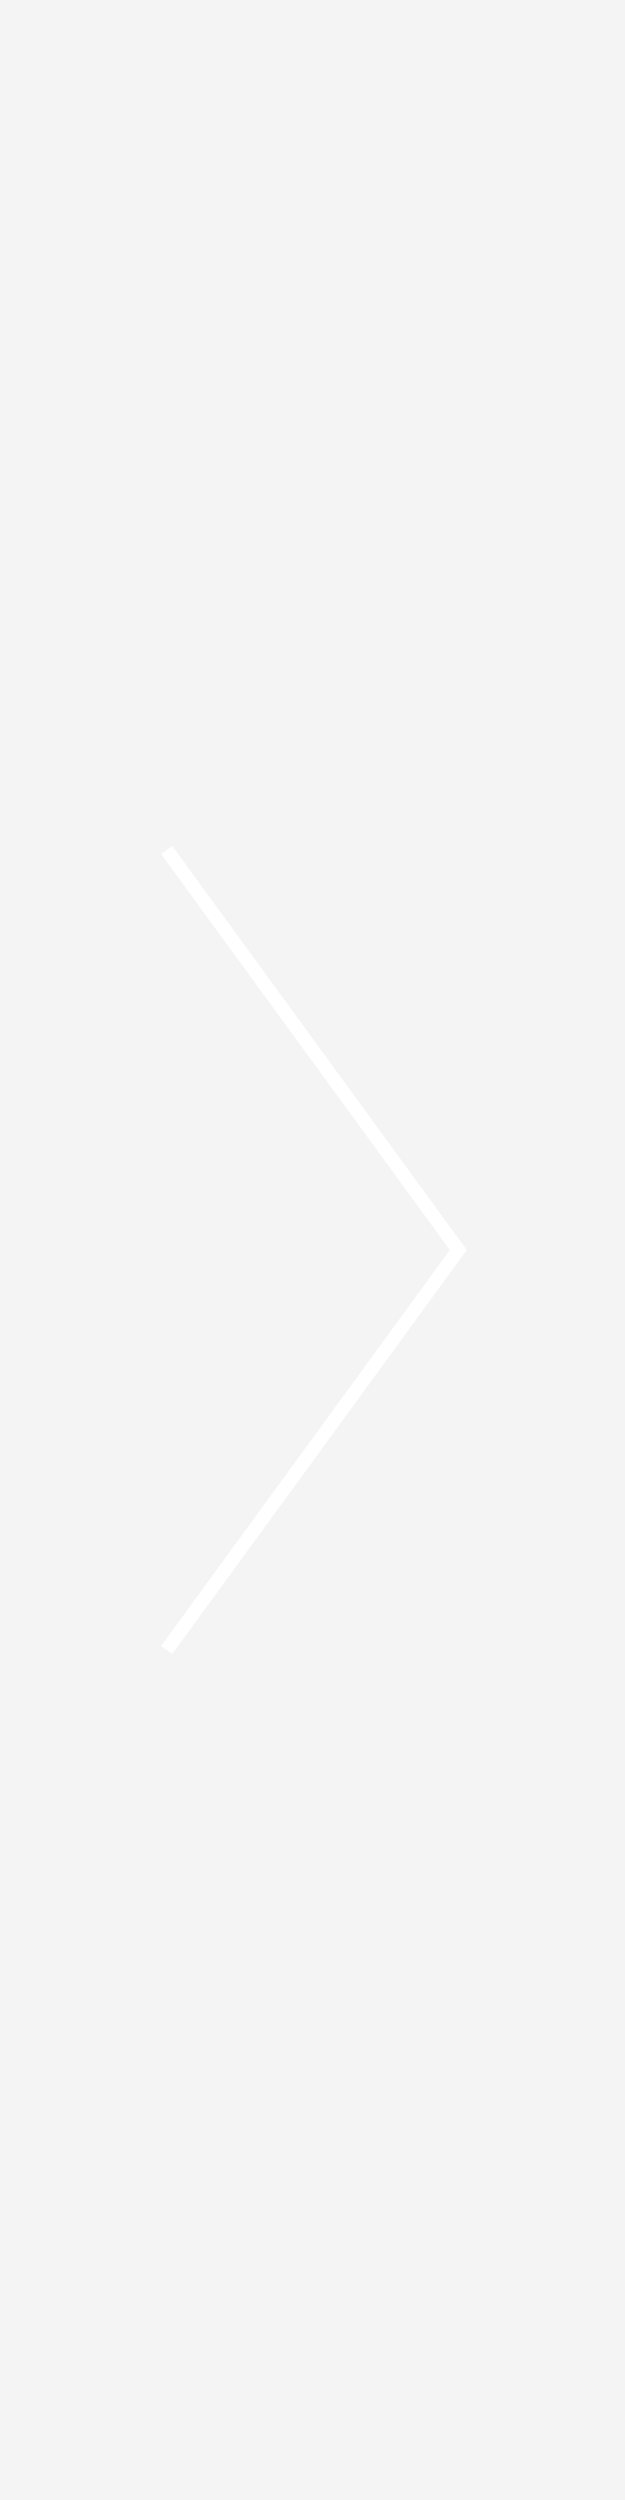
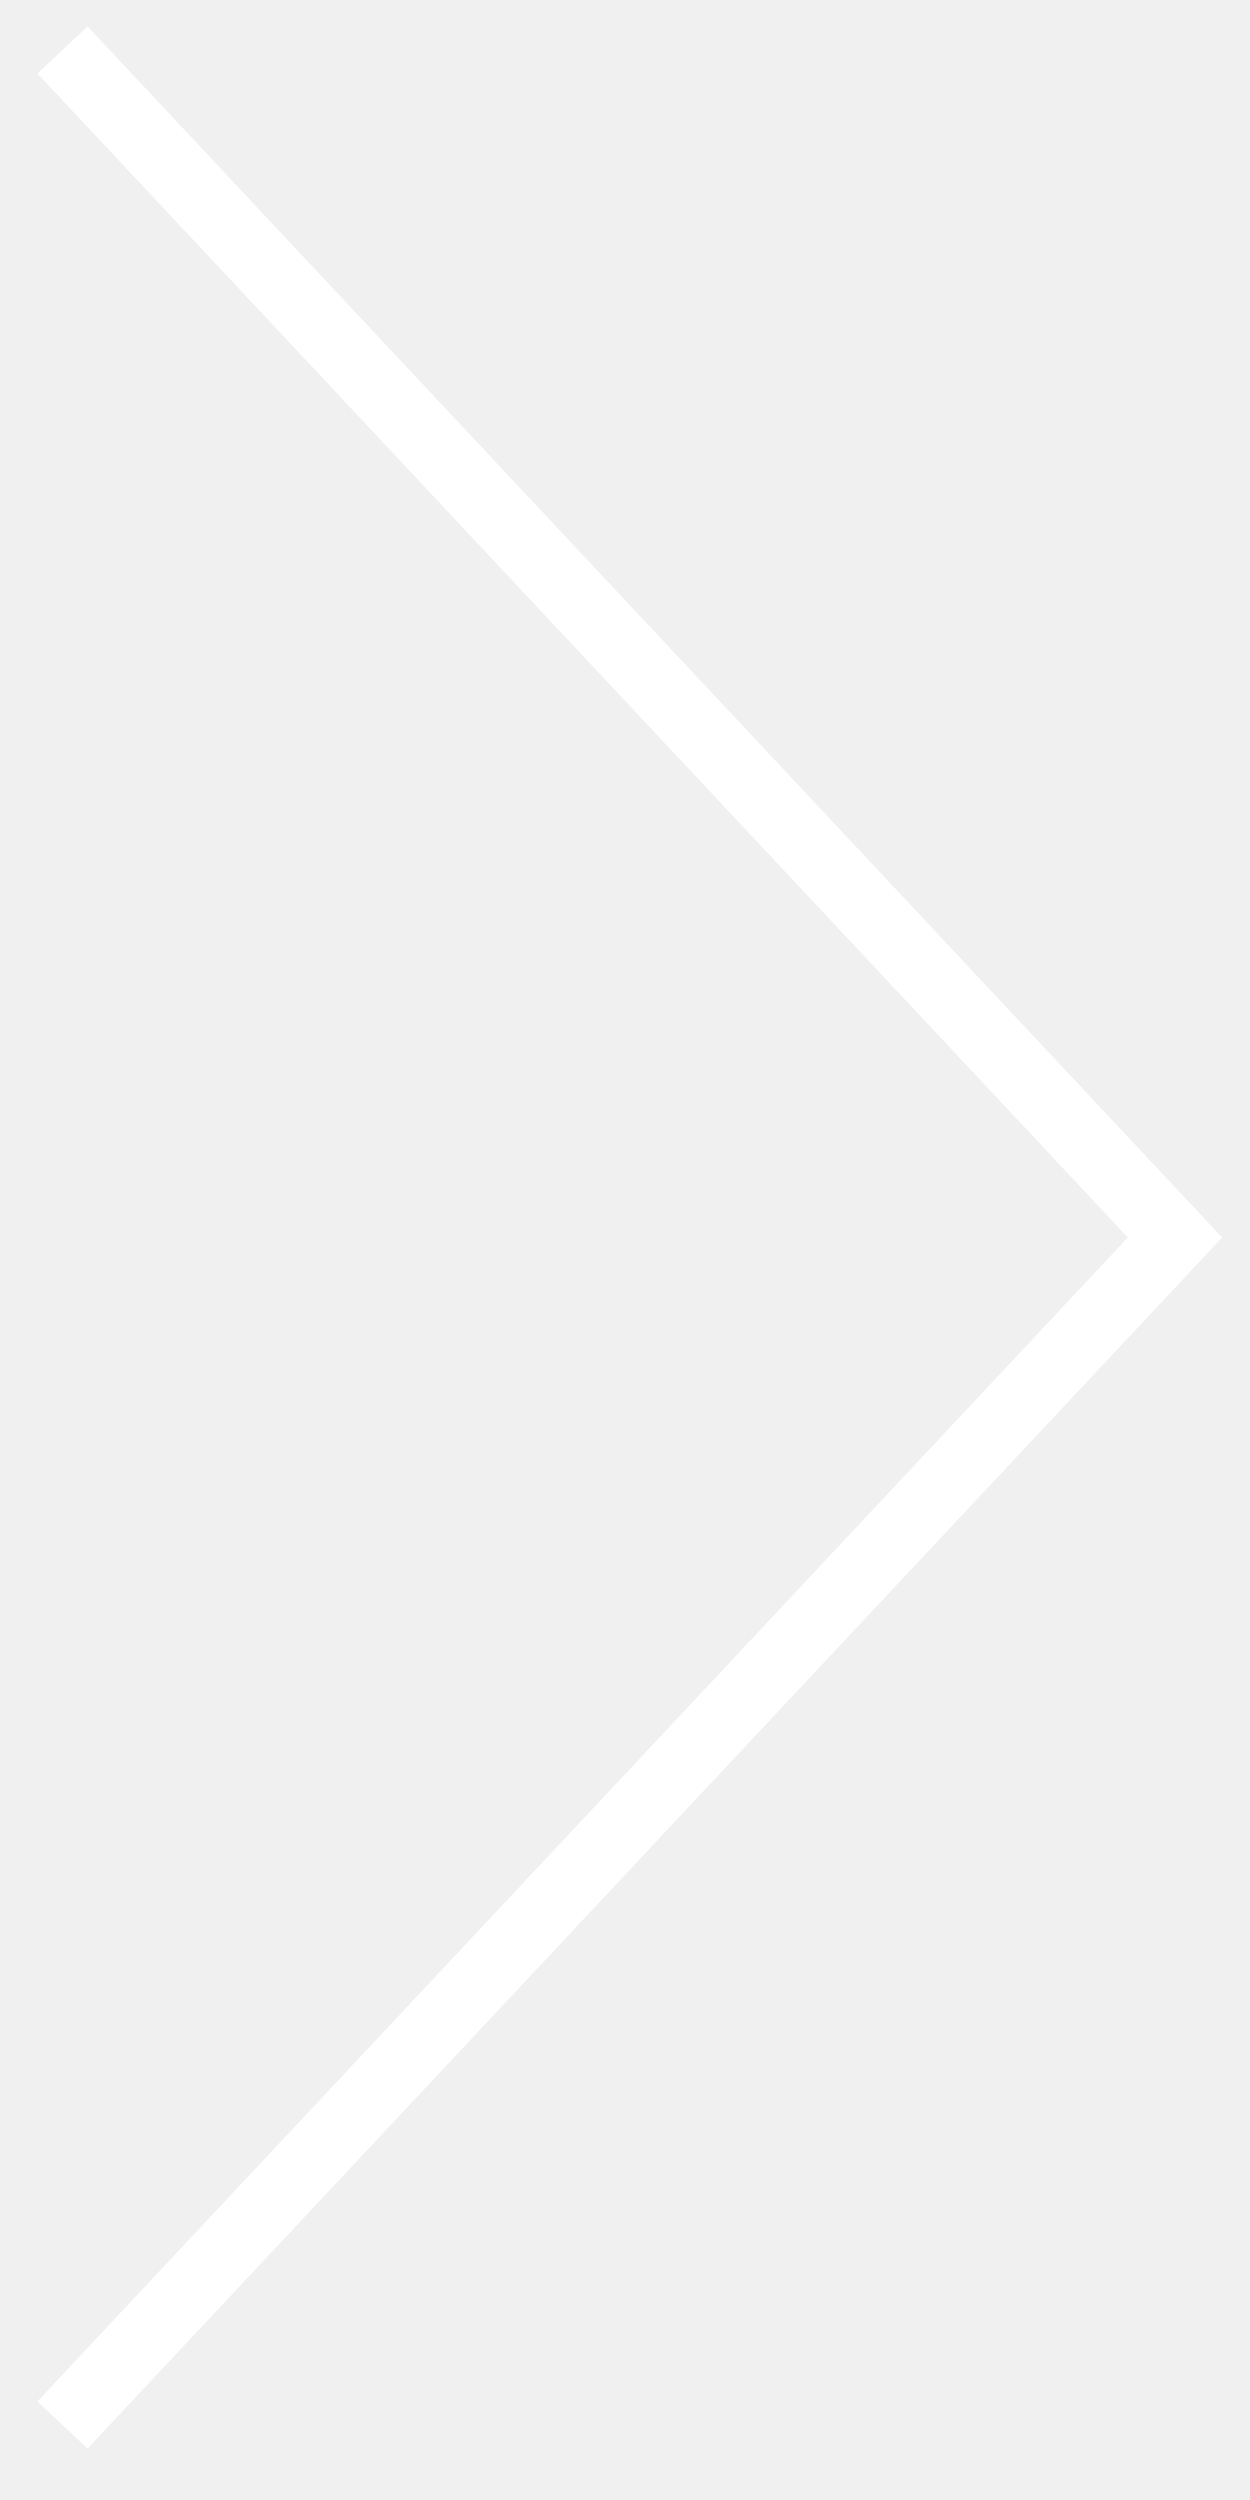
- <svg xmlns="http://www.w3.org/2000/svg" version="1.0" id="Layer_1" x="0px" y="0px" width="100px" height="400px" viewBox="25 50 100 400" style="enable-background:new 25 50 100 400;" xml:space="preserve">
-   <rect x="25" y="50" style="opacity:0.25;fill:#FFFFFF;enable-background:new    ;" width="100" height="400" />
-   <polyline style="fill:none;stroke:#FFFFFF;stroke-width:2.191;stroke-miterlimit:10;" points="51.666,186 98.332,250 51.666,314   " />
+ <svg xmlns="http://www.w3.org/2000/svg" version="1.0" id="Layer_1" x="0px" y="0px" width="50px" height="100px" viewBox="0 0 50 100" style="enable-background:new 0 0 50 100;" xml:space="preserve">
+   <polyline style="fill:none;stroke:#FFFFFF;stroke-width:2.752;stroke-miterlimit:10;" points="2.5,2 47,49.5 2.5,97 " />
</svg>
